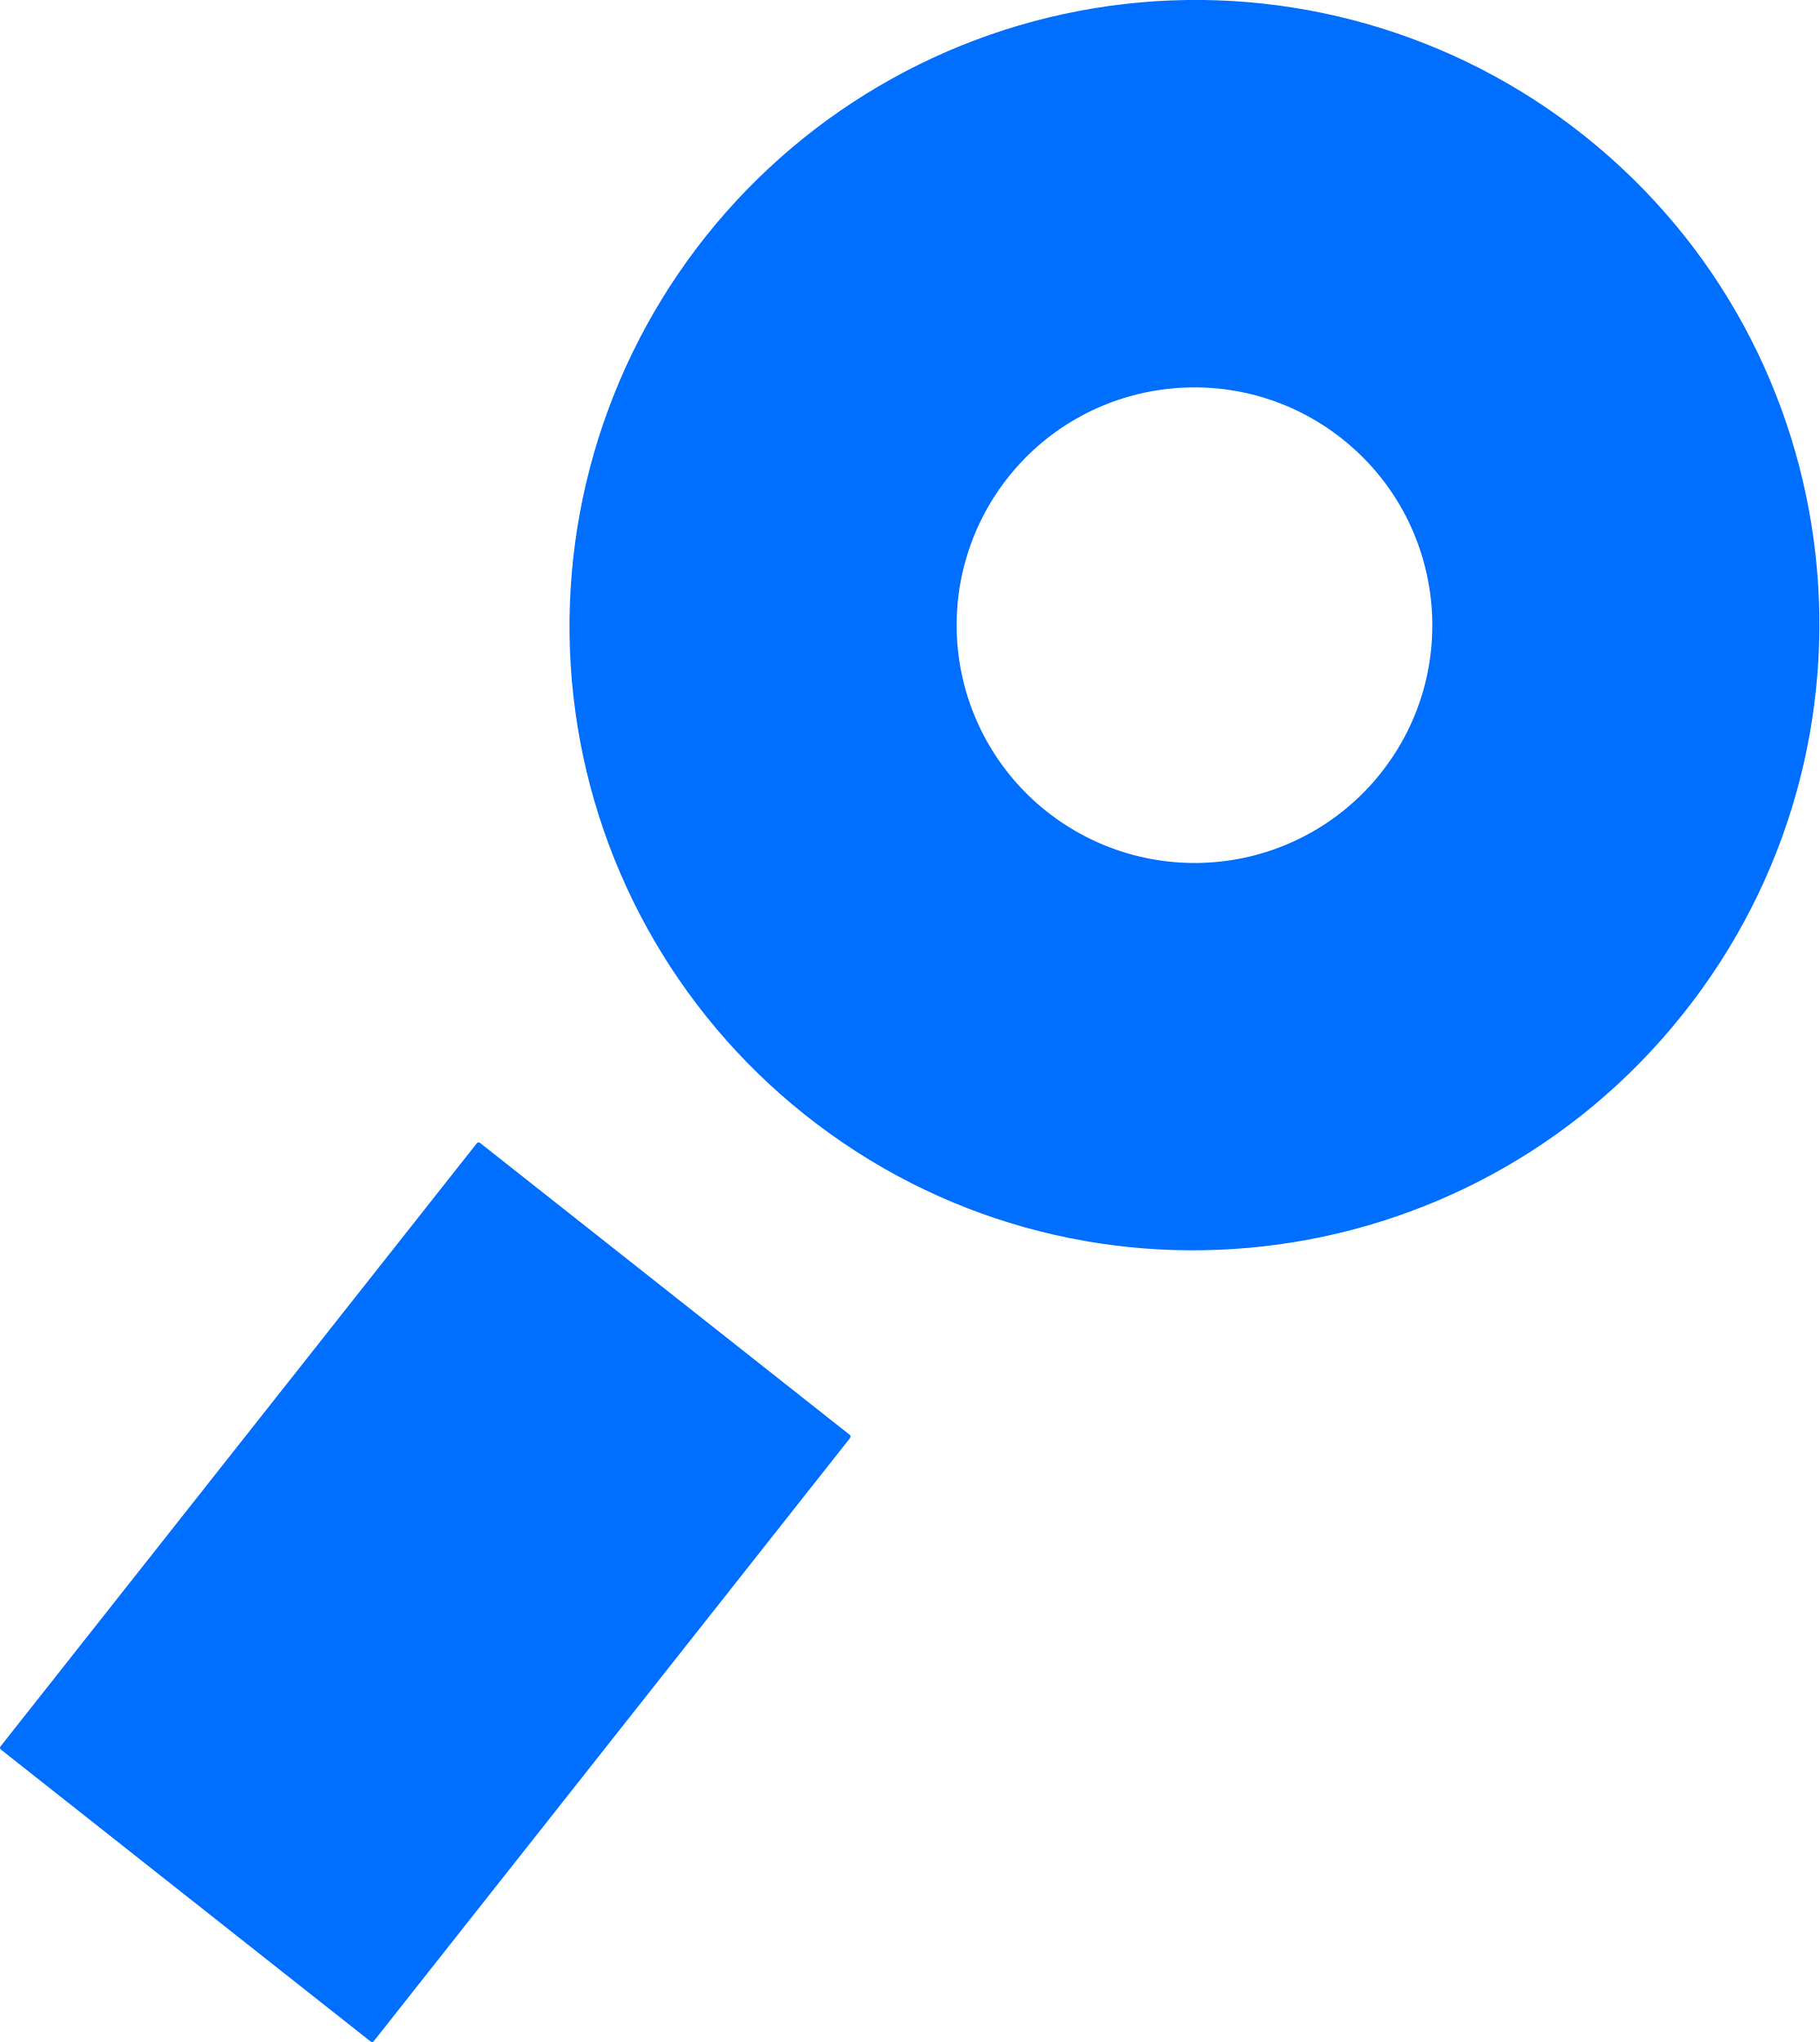
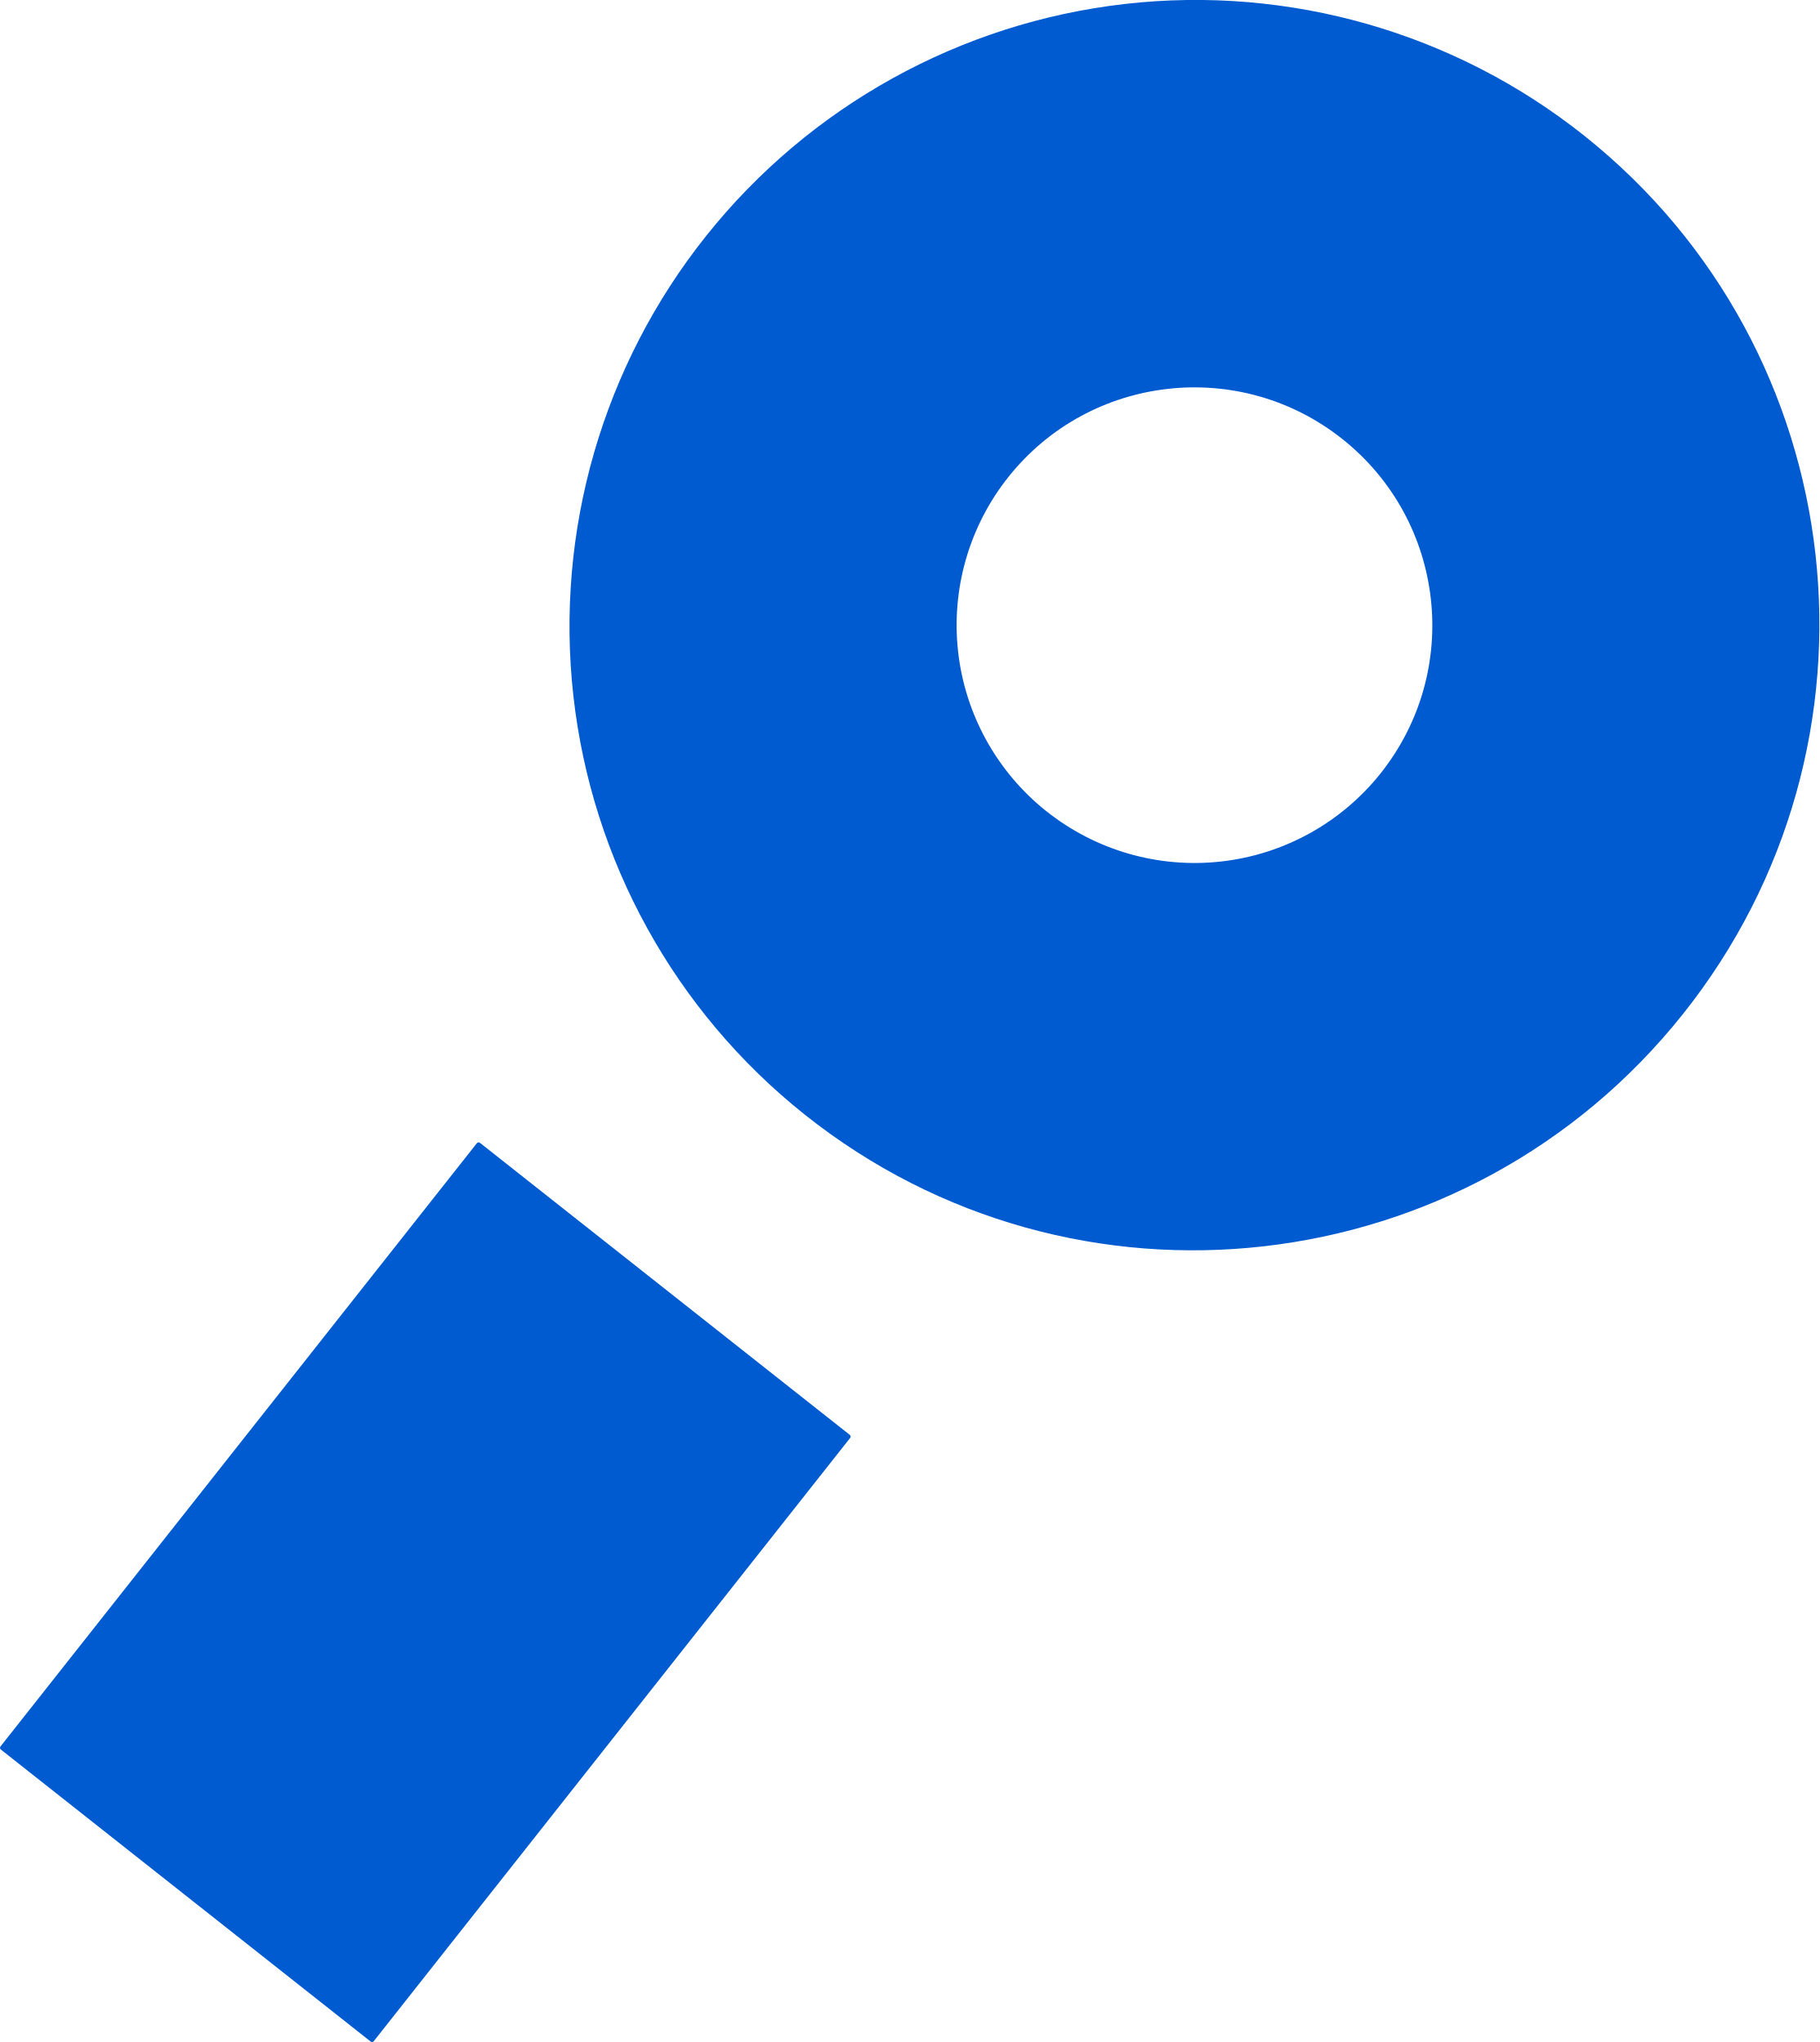
<svg xmlns="http://www.w3.org/2000/svg" width="30.577mm" height="34.321mm" viewBox="0 0 30.577 34.321" version="1.1" id="svg2337">
  <defs id="defs2331" />
  <g id="layer1" transform="translate(-125.2657,-226.6585)">
-     <path id="path1587" style="isolation:isolate;fill:#006fff;stroke:none;stroke-width:0.265;stroke-miterlimit:10" d="m 125.274,256.012 8.006,-10.139 c 0.013,-0.016 0.036,-0.019 0.052,-0.006 l 6.215,4.908 c 0.016,0.013 0.019,0.036 0.006,0.052 l -8.006,10.139 c -0.013,0.016 -0.036,0.019 -0.052,0.006 l -6.215,-4.908 c -0.016,-0.013 -0.019,-0.036 -0.006,-0.052 z" />
-     <path style="isolation:isolate;fill:#006fff;stroke-width:0.265" id="path1589" d="m 138.787,245.39 c 4.533,3.612 11.141,2.857 14.76,-1.685 3.619,-4.542 2.878,-11.152 -1.654,-14.764 -2.177,-1.734 -4.955,-2.531 -7.723,-2.216 -2.768,0.316 -5.3,1.719 -7.038,3.9 -1.738,2.181 -2.54,4.962 -2.23,7.731 0.31,2.769 1.707,5.299 3.884,7.033 z m 4.062,-5.098 c -0.829,-0.661 -1.362,-1.624 -1.481,-2.677 -0.119,-1.053 0.185,-2.111 0.845,-2.94 1.375,-1.726 3.89,-2.01 5.617,-0.634 1.727,1.376 2.012,3.89 0.637,5.617 -0.66,0.829 -1.624,1.362 -2.677,1.48 -1.053,0.119 -2.111,-0.185 -2.94,-0.846 z" />
+     <path id="path1587" style="isolation:isolate;fill:#005bd1;stroke:none;stroke-width:0.265;stroke-miterlimit:10" d="m 125.274,256.012 8.006,-10.139 c 0.013,-0.016 0.036,-0.019 0.052,-0.006 l 6.215,4.908 c 0.016,0.013 0.019,0.036 0.006,0.052 l -8.006,10.139 c -0.013,0.016 -0.036,0.019 -0.052,0.006 l -6.215,-4.908 c -0.016,-0.013 -0.019,-0.036 -0.006,-0.052 z" />
+     <path style="isolation:isolate;fill:#005bd1;stroke-width:0.265" id="path1589" d="m 138.787,245.39 c 4.533,3.612 11.141,2.857 14.76,-1.685 3.619,-4.542 2.878,-11.152 -1.654,-14.764 -2.177,-1.734 -4.955,-2.531 -7.723,-2.216 -2.768,0.316 -5.3,1.719 -7.038,3.9 -1.738,2.181 -2.54,4.962 -2.23,7.731 0.31,2.769 1.707,5.299 3.884,7.033 z m 4.062,-5.098 c -0.829,-0.661 -1.362,-1.624 -1.481,-2.677 -0.119,-1.053 0.185,-2.111 0.845,-2.94 1.375,-1.726 3.89,-2.01 5.617,-0.634 1.727,1.376 2.012,3.89 0.637,5.617 -0.66,0.829 -1.624,1.362 -2.677,1.48 -1.053,0.119 -2.111,-0.185 -2.94,-0.846 z" />
  </g>
</svg>
